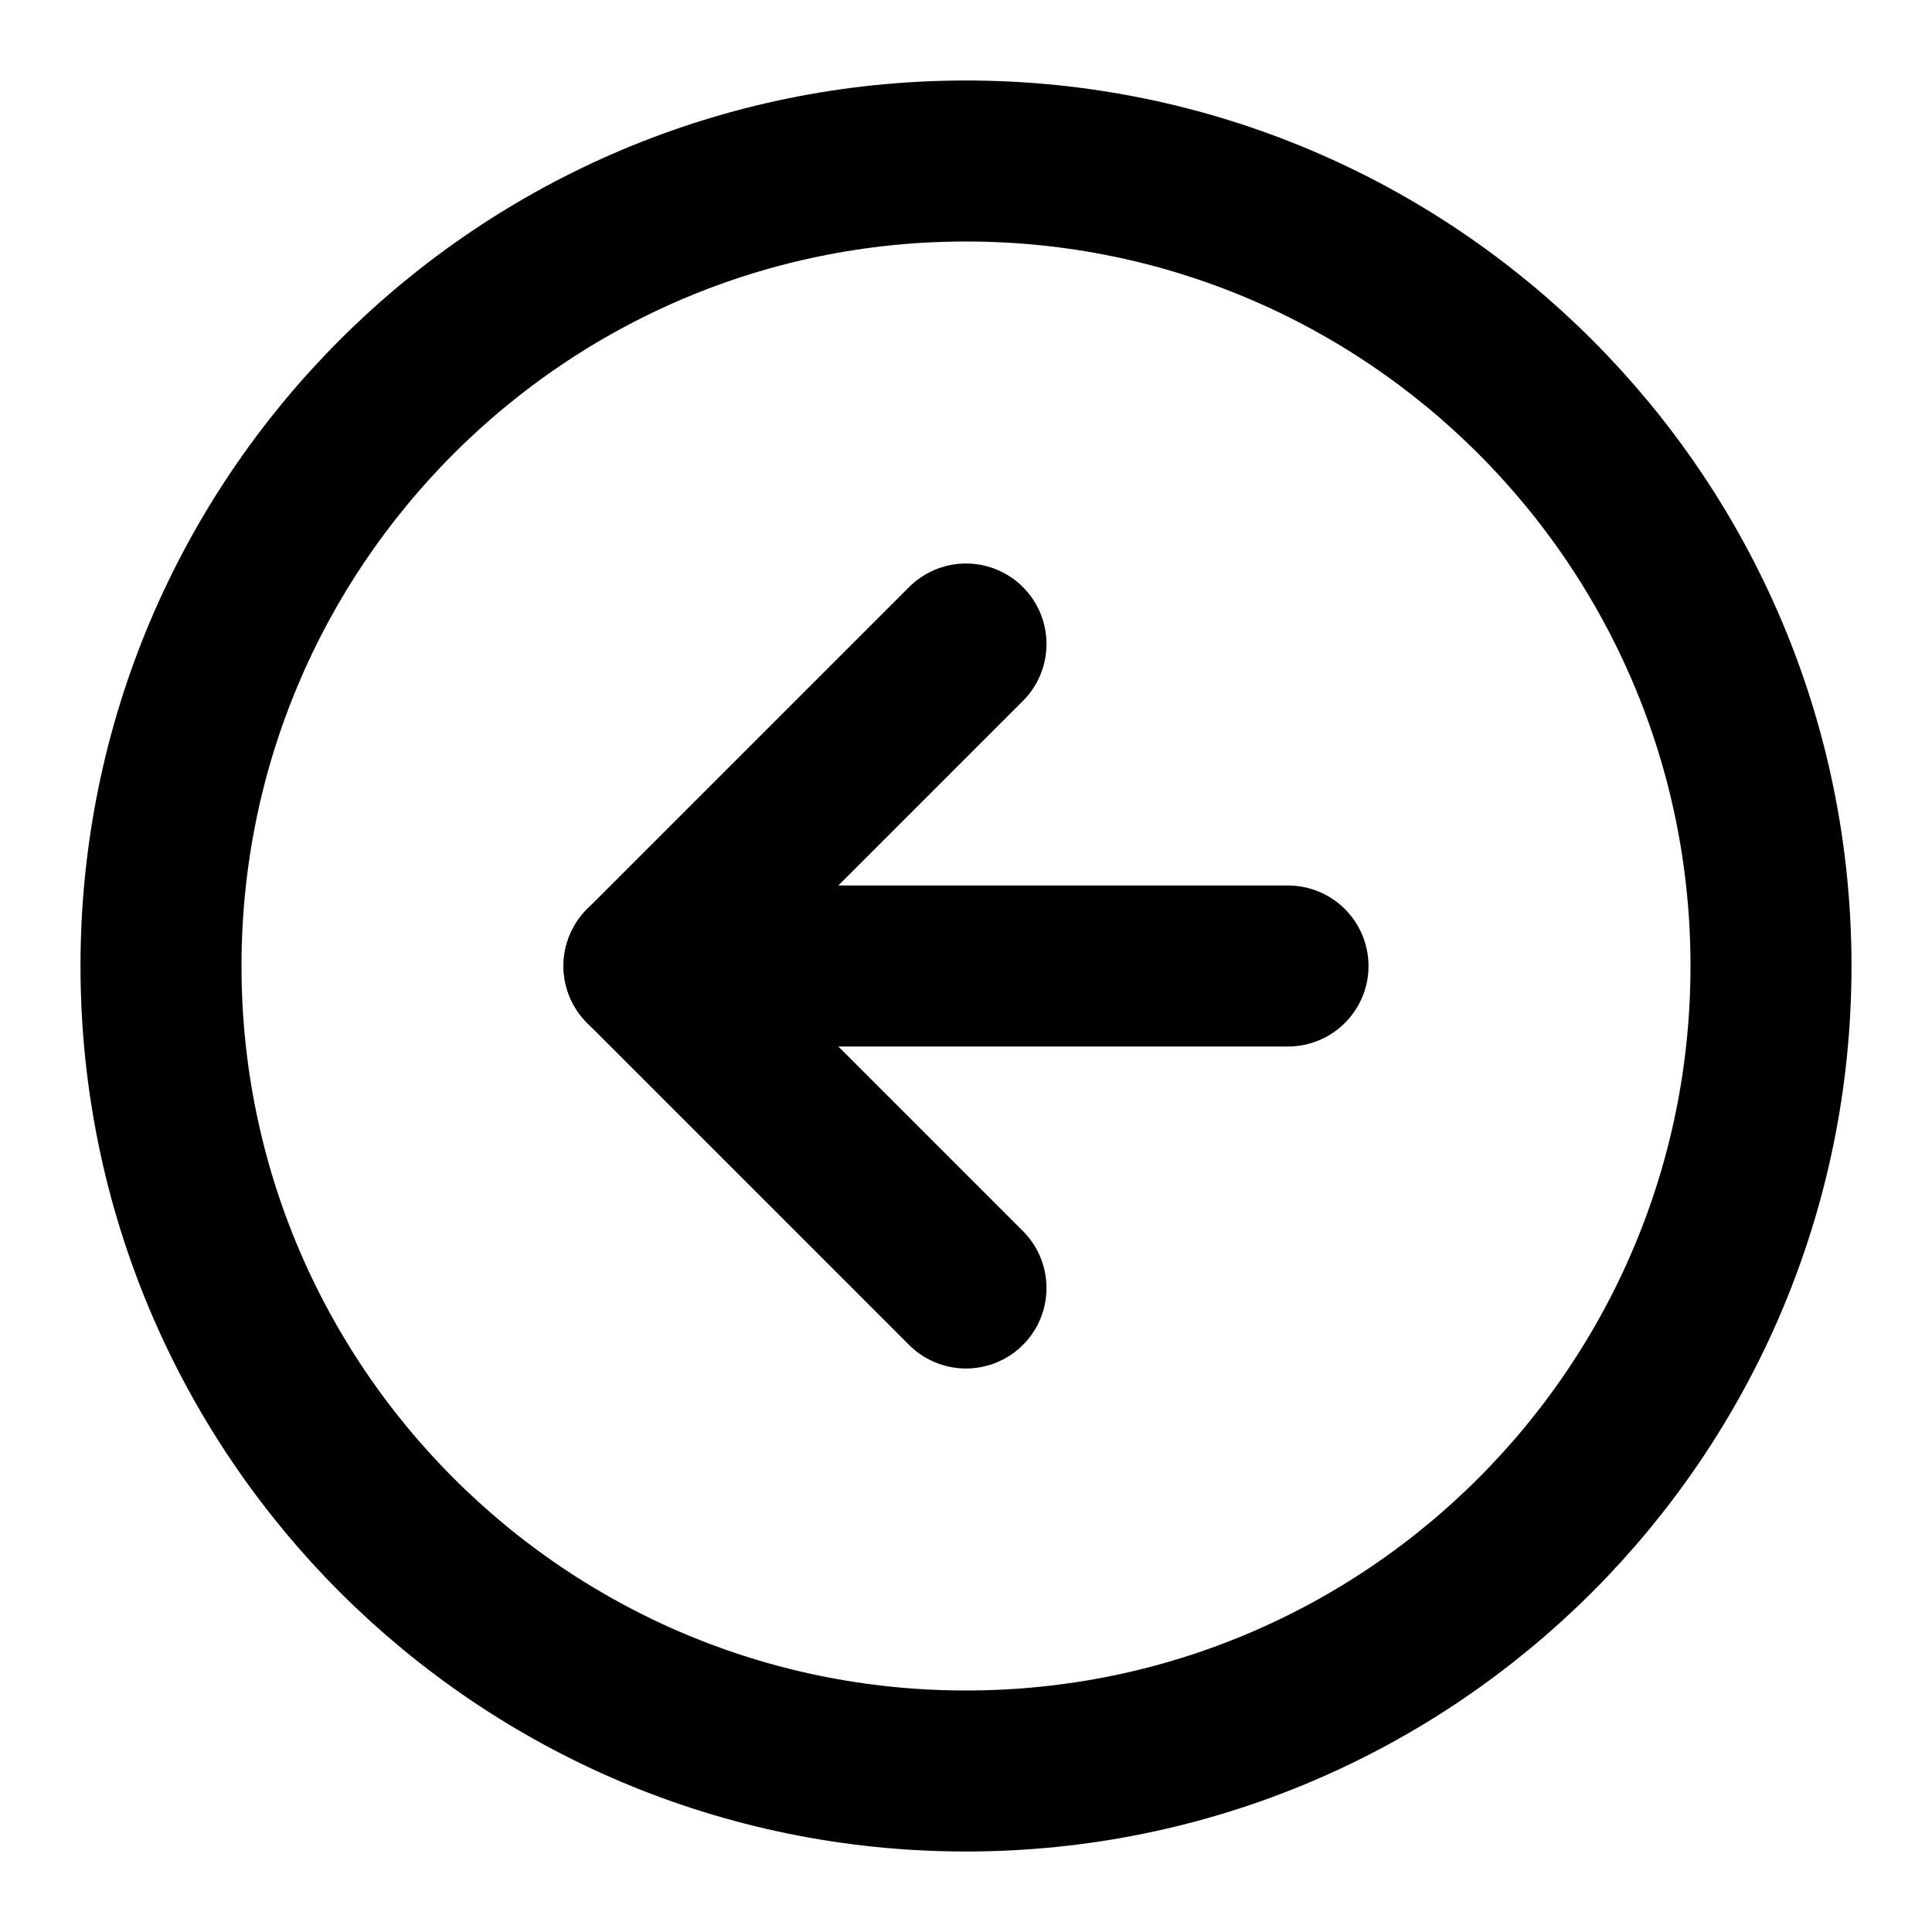
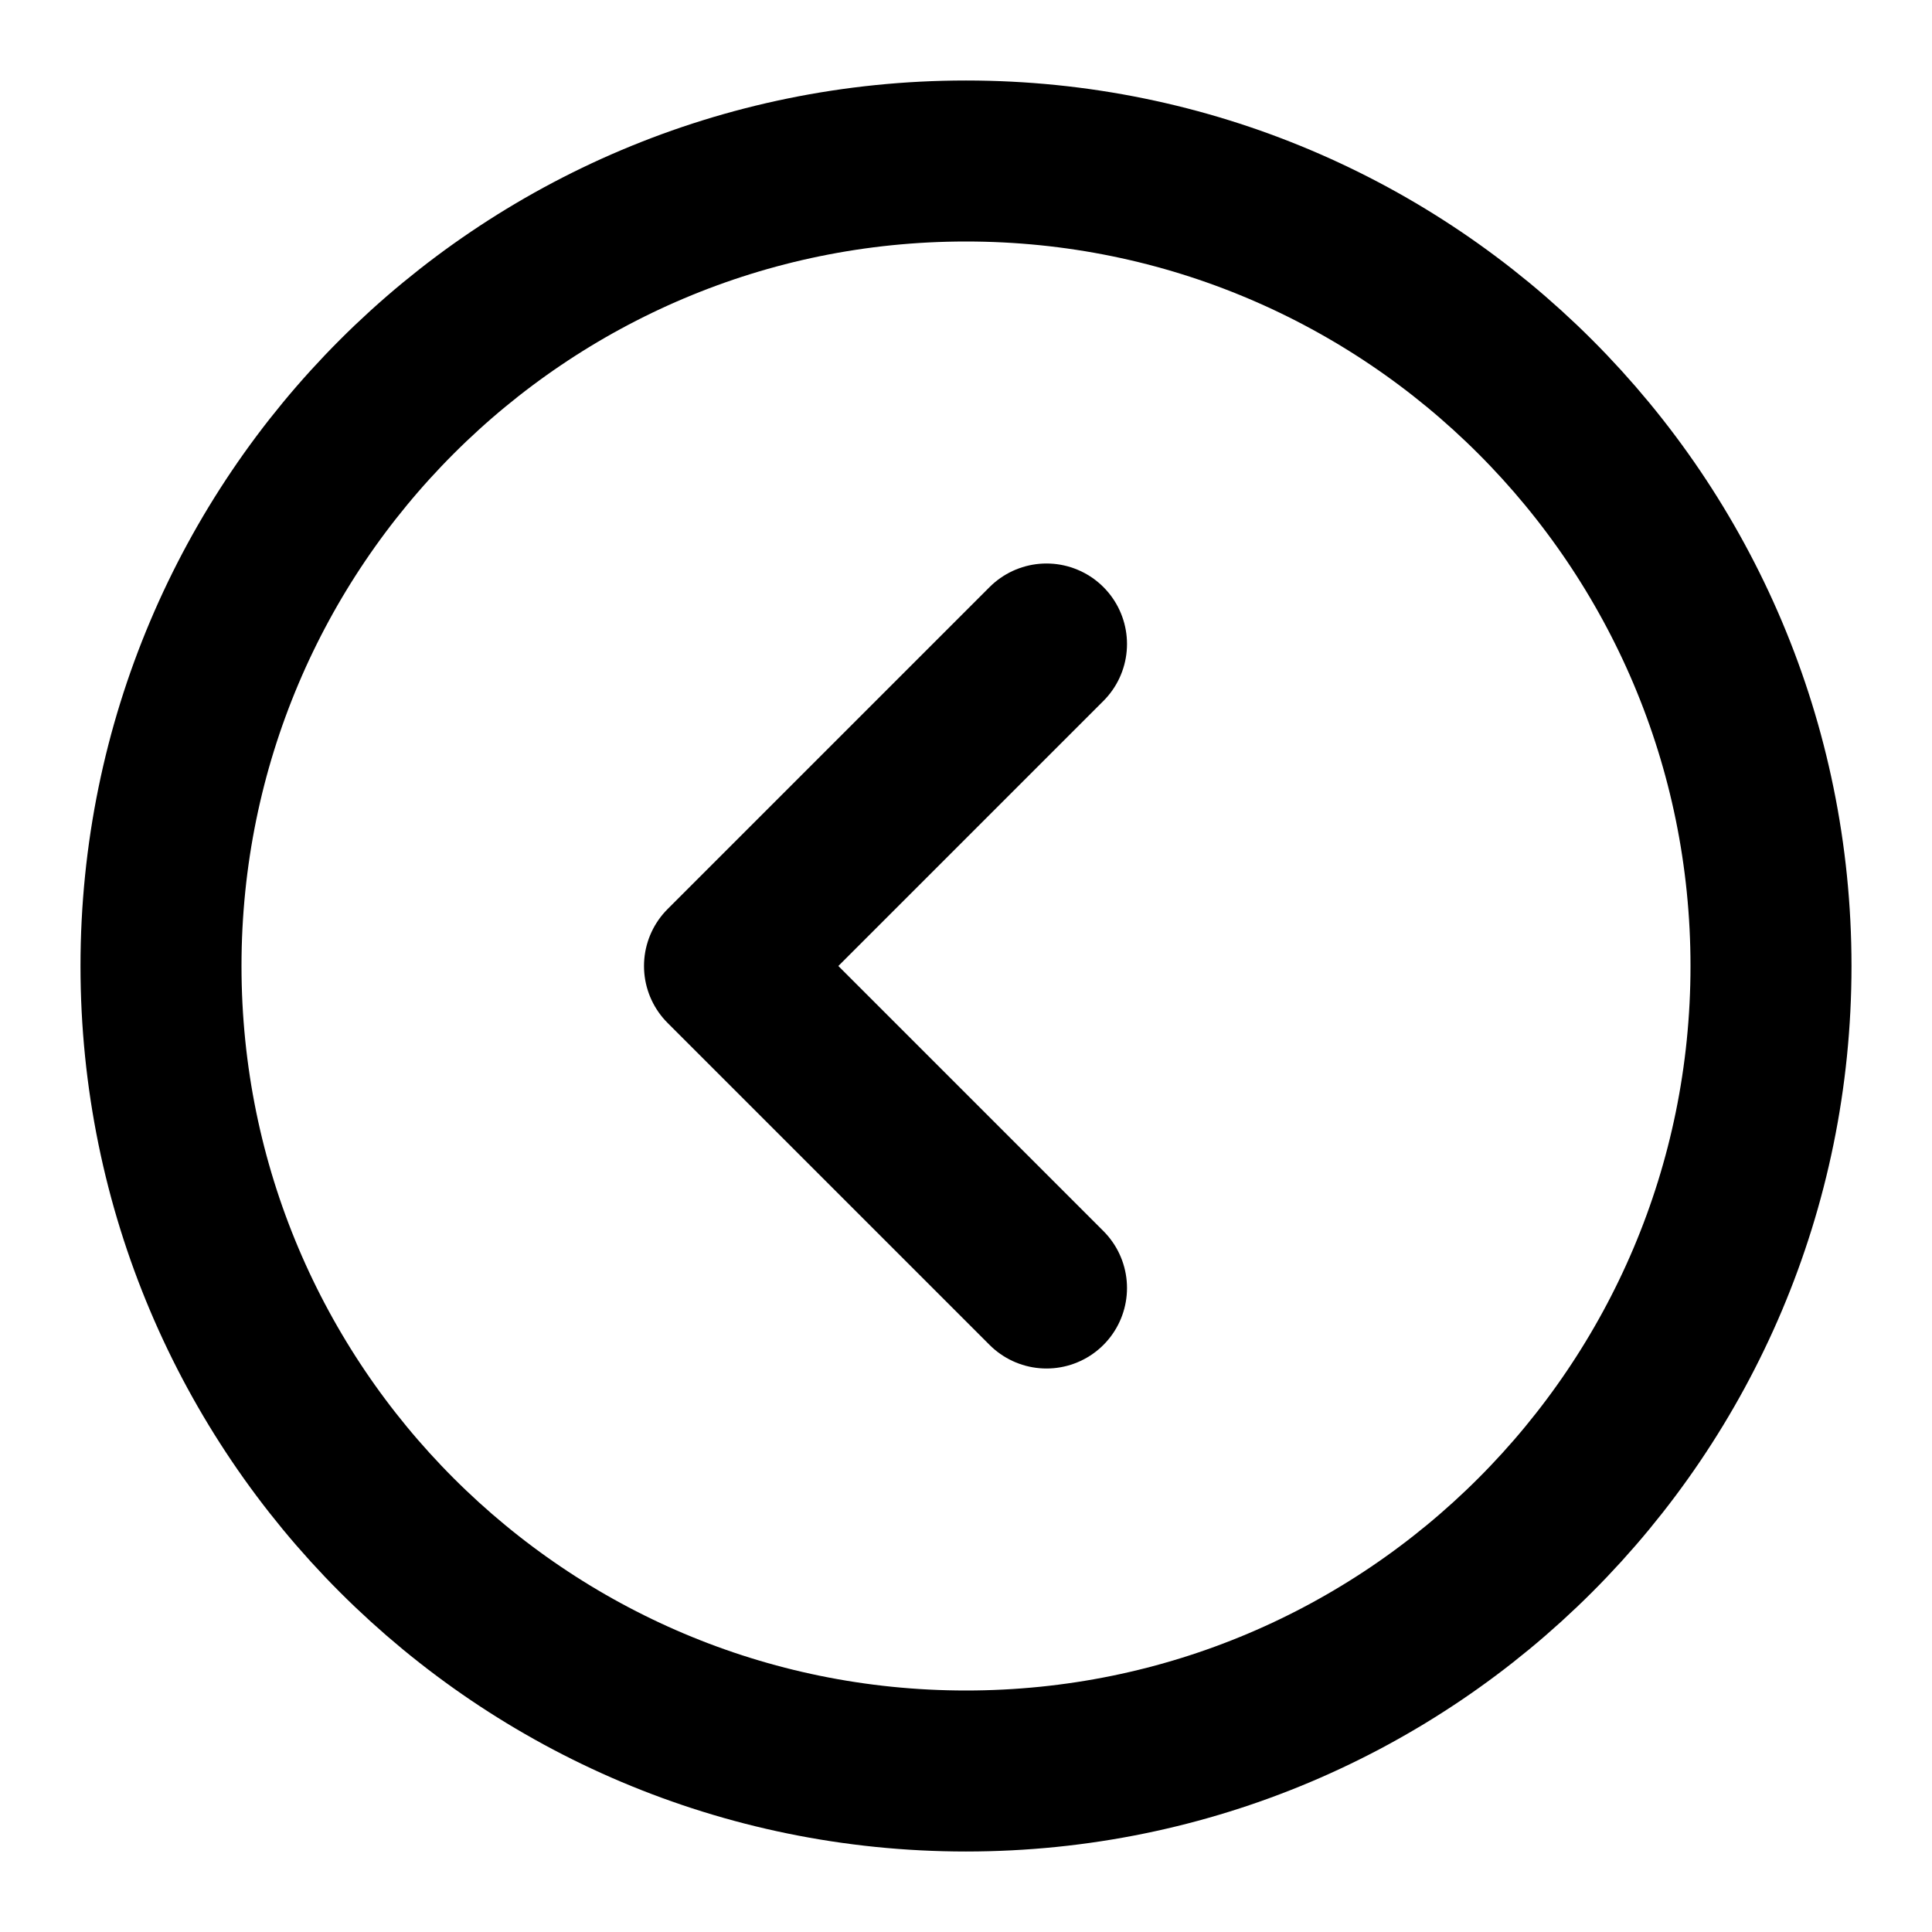
<svg xmlns="http://www.w3.org/2000/svg" width="24" height="24" viewBox="0 0 24 24" fill="none" stroke="currentColor" stroke-width="2" stroke-linecap="round" stroke-linejoin="round" class="feather feather-arrow-left-circle">
  <circle cx="12" cy="12" r="10" />
-   <polyline points="12 8 8 12 12 16" />
-   <line x1="16" y1="12" x2="8" y2="12" />
+   <polyline points="13 8 9 12 13 16" />
</svg>
